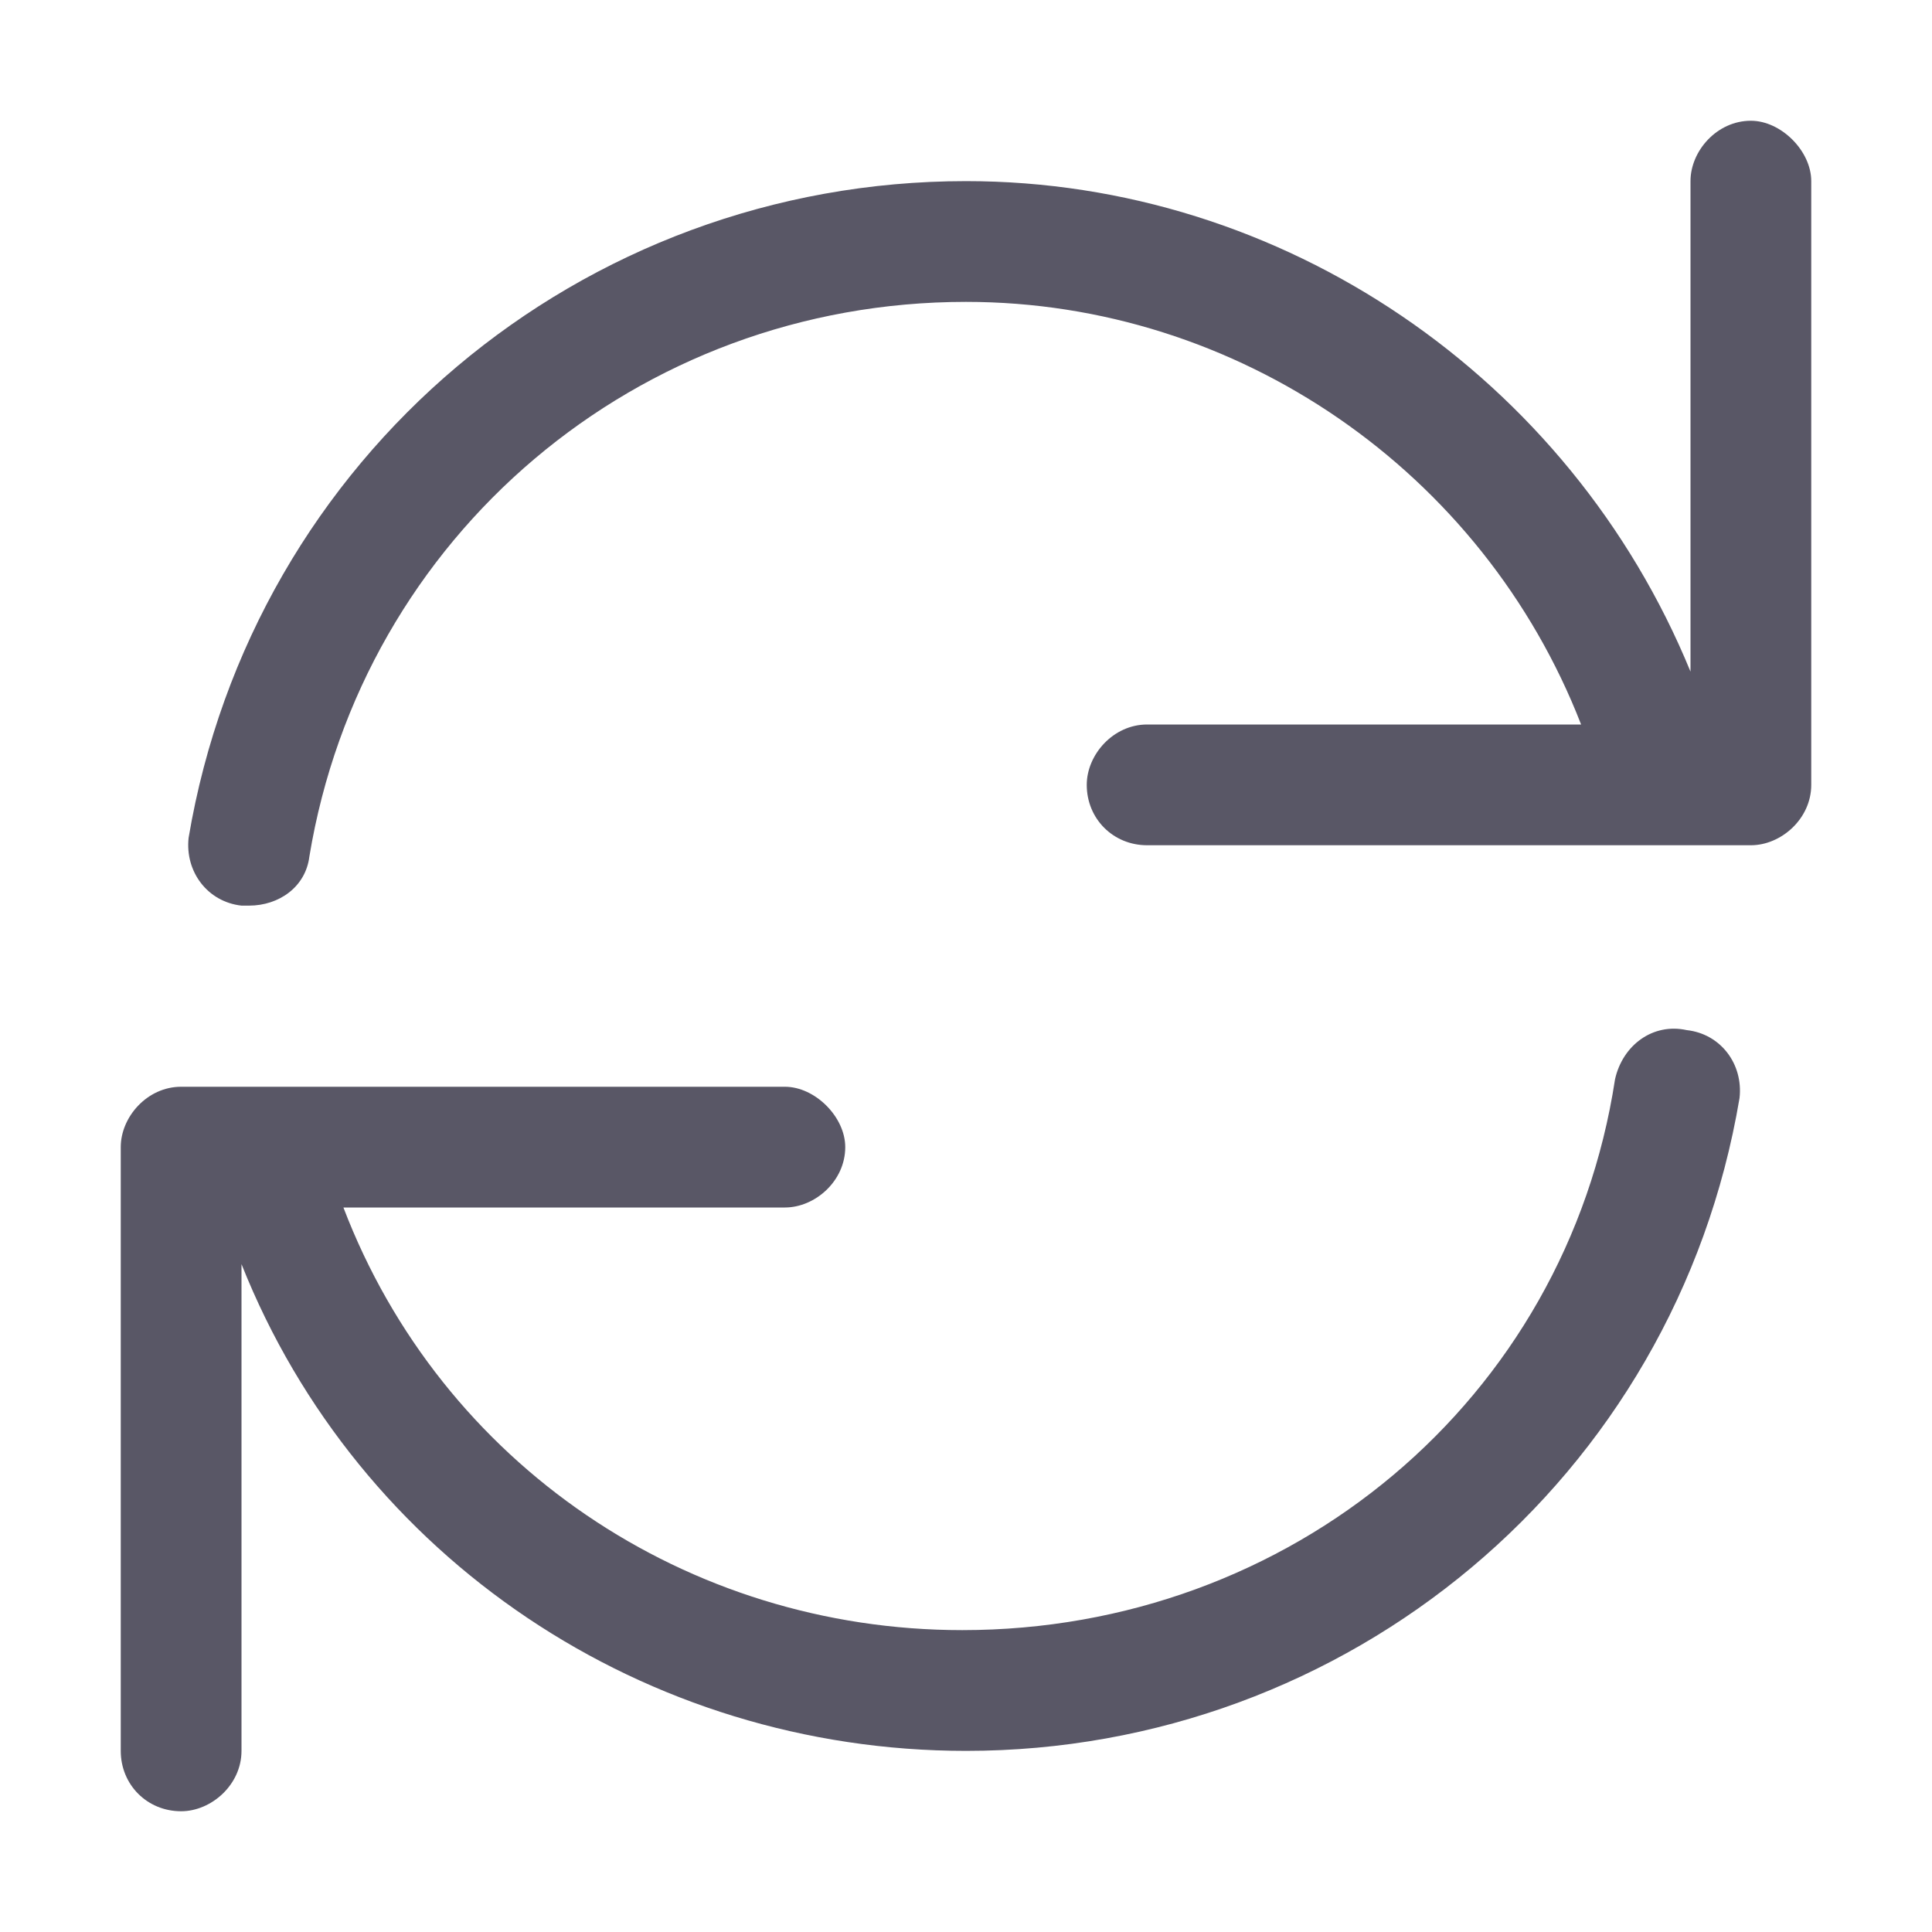
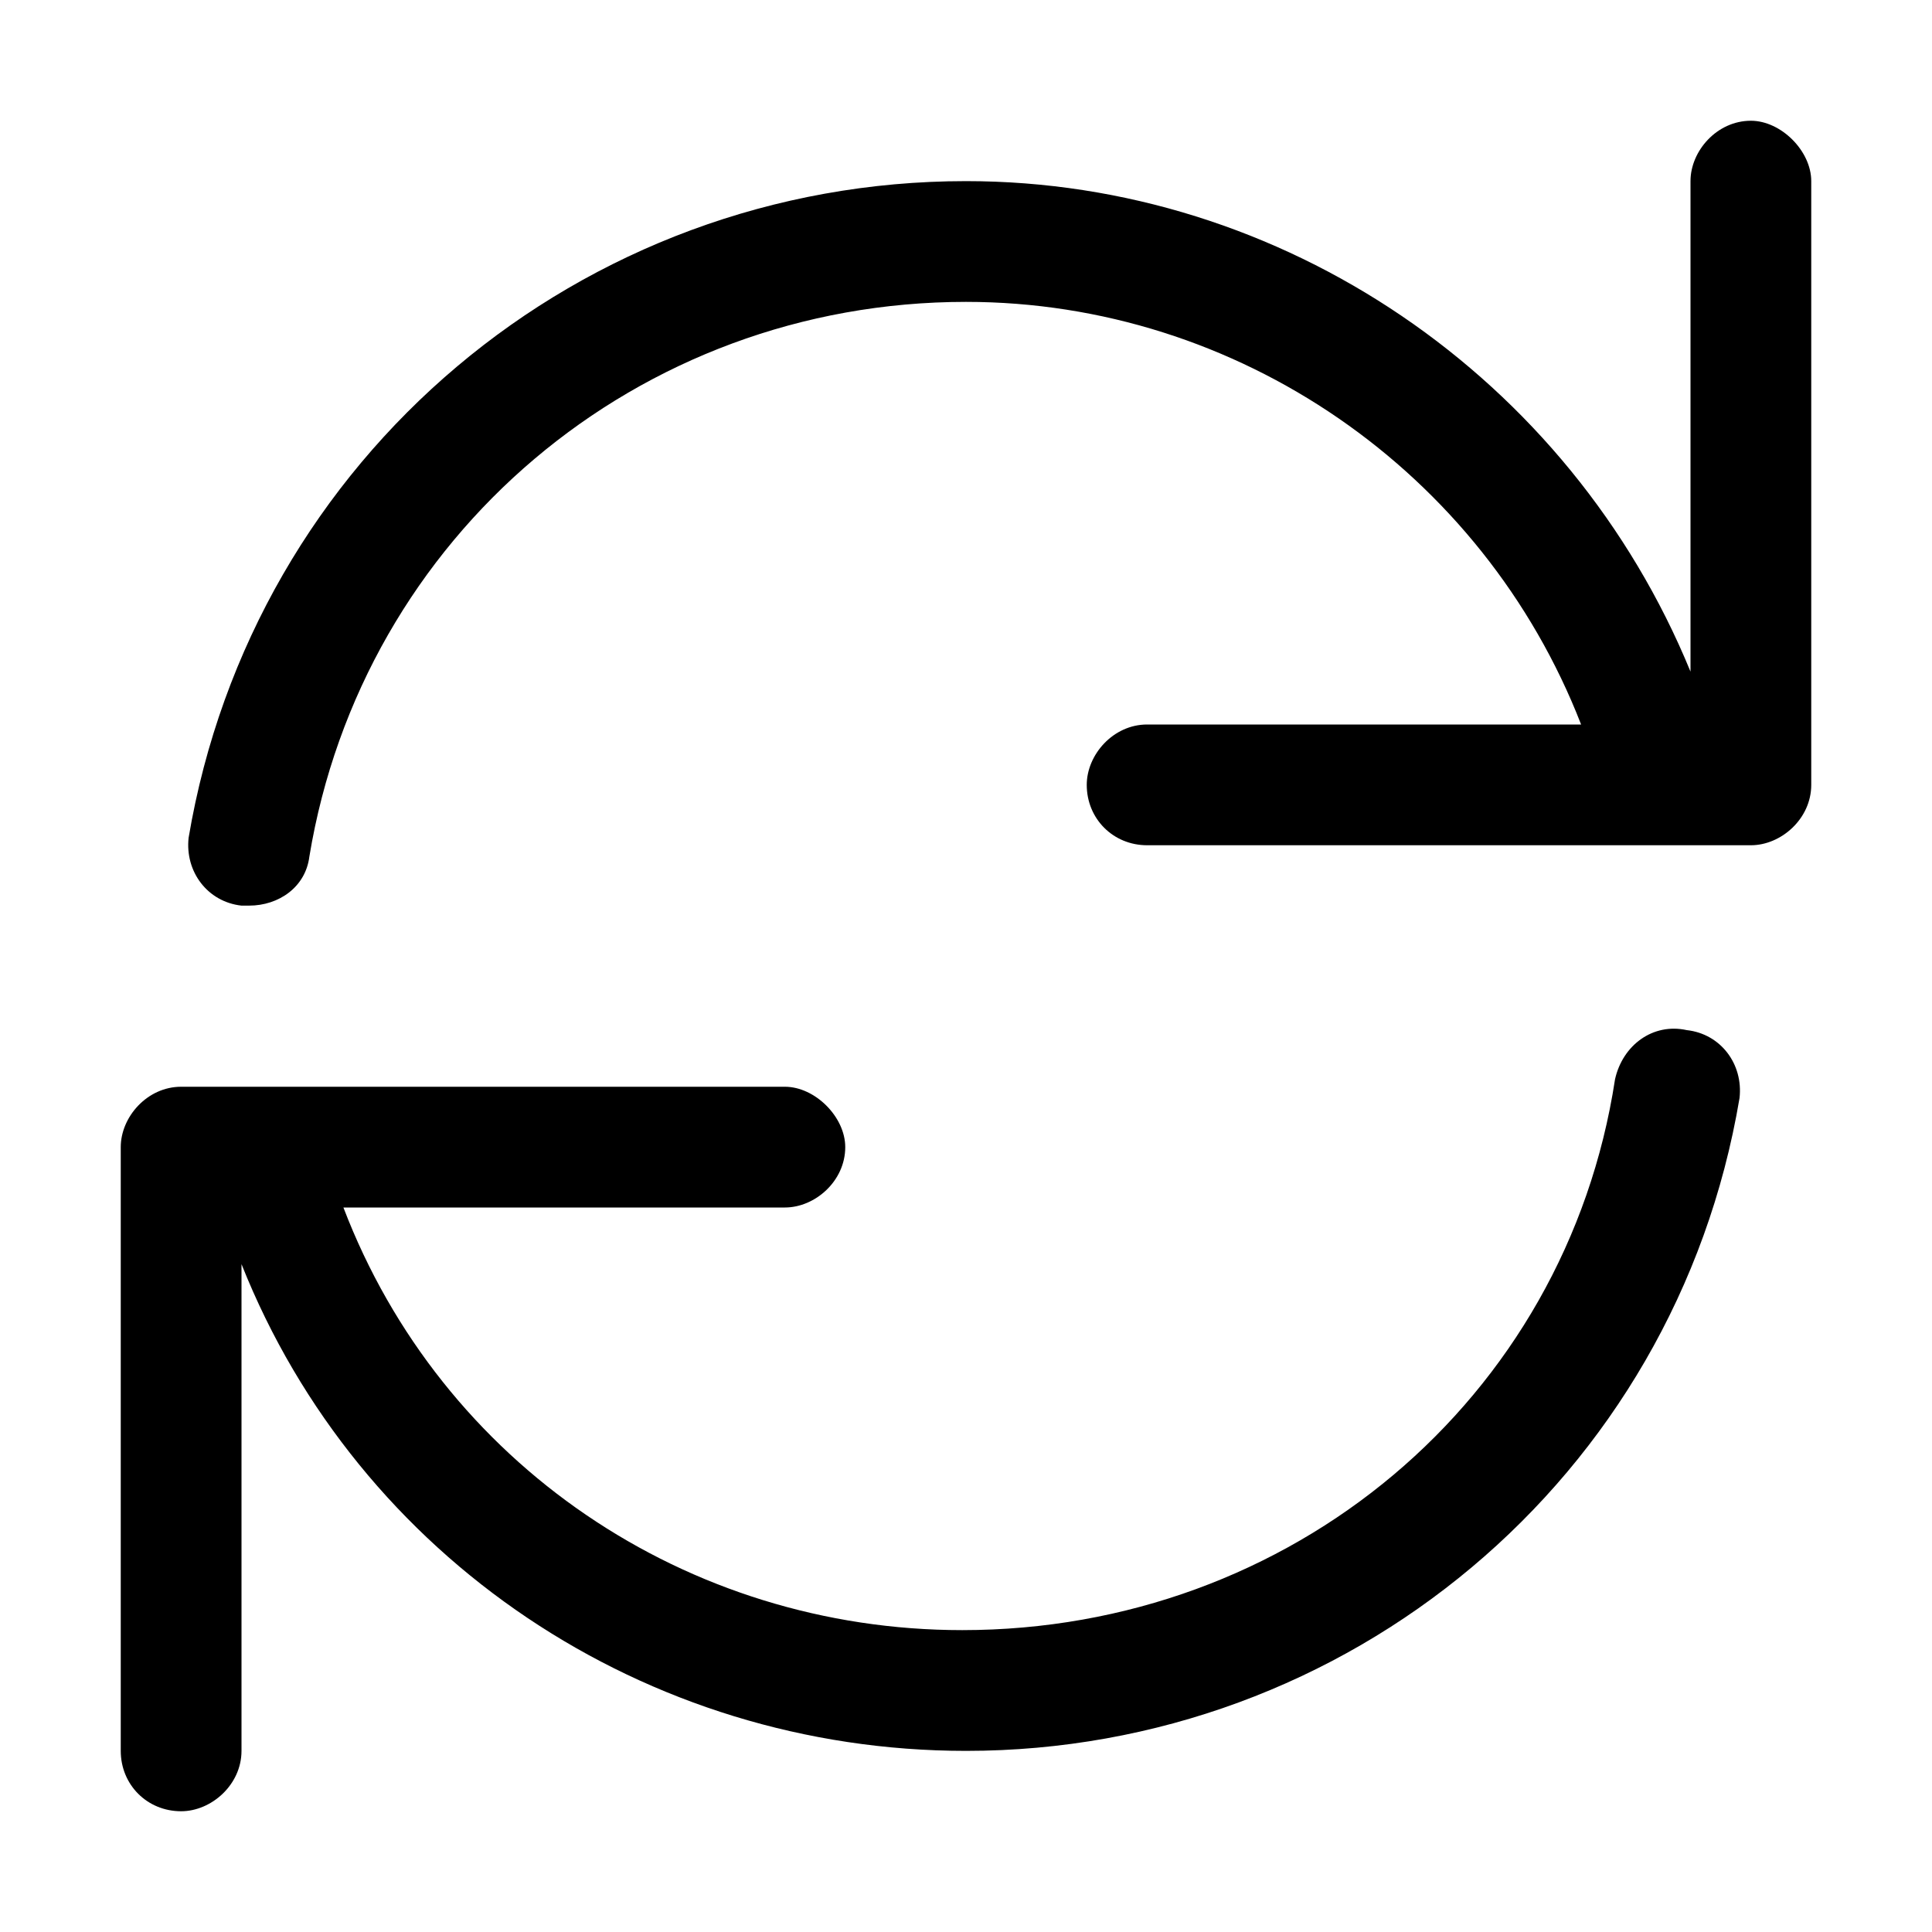
<svg xmlns="http://www.w3.org/2000/svg" width="16" height="16" viewBox="0 0 16 16" fill="none">
-   <path d="M14.5 1C14.219 1 14 1.25 14 1.5V5.562C13 3.125 10.625 1.5 8 1.5C4.812 1.5 2.094 3.781 1.562 6.938C1.531 7.219 1.719 7.469 2 7.5C2 7.5 2.031 7.5 2.062 7.5C2.312 7.5 2.531 7.344 2.562 7.094C3 4.438 5.281 2.5 8 2.5C10.25 2.5 12.281 3.906 13.094 6H9.5C9.219 6 9 6.25 9 6.5C9 6.781 9.219 7 9.5 7H14.5C14.75 7 15 6.781 15 6.5V1.5C15 1.25 14.75 1 14.5 1ZM13.969 8.531C13.688 8.469 13.438 8.656 13.375 8.938C12.969 11.594 10.688 13.5 7.969 13.5C5.688 13.5 3.656 12.125 2.844 10H6.5C6.75 10 7 9.781 7 9.5C7 9.25 6.75 9 6.5 9H1.5C1.219 9 1 9.25 1 9.5V14.5C1 14.781 1.219 15 1.5 15C1.75 15 2 14.781 2 14.5V10.469C2.969 12.906 5.344 14.5 8 14.5C11.156 14.5 13.875 12.25 14.406 9.094C14.438 8.812 14.25 8.562 13.969 8.531Z" fill="#595766" />
+   <path d="M14.5 1C14.219 1 14 1.25 14 1.5V5.562C13 3.125 10.625 1.5 8 1.5C4.812 1.5 2.094 3.781 1.562 6.938C1.531 7.219 1.719 7.469 2 7.5C2 7.5 2.031 7.5 2.062 7.5C2.312 7.5 2.531 7.344 2.562 7.094C3 4.438 5.281 2.5 8 2.5C10.25 2.5 12.281 3.906 13.094 6H9.5C9.219 6 9 6.25 9 6.5C9 6.781 9.219 7 9.5 7H14.5C14.75 7 15 6.781 15 6.5V1.5C15 1.25 14.75 1 14.5 1ZM13.969 8.531C13.688 8.469 13.438 8.656 13.375 8.938C12.969 11.594 10.688 13.5 7.969 13.5C5.688 13.5 3.656 12.125 2.844 10H6.5C6.75 10 7 9.781 7 9.5C7 9.25 6.75 9 6.5 9H1.5C1.219 9 1 9.25 1 9.5V14.5C1 14.781 1.219 15 1.5 15C1.75 15 2 14.781 2 14.5V10.469C2.969 12.906 5.344 14.5 8 14.5C11.156 14.5 13.875 12.25 14.406 9.094C14.438 8.812 14.25 8.562 13.969 8.531Z" fill="currentColor" />
</svg>
